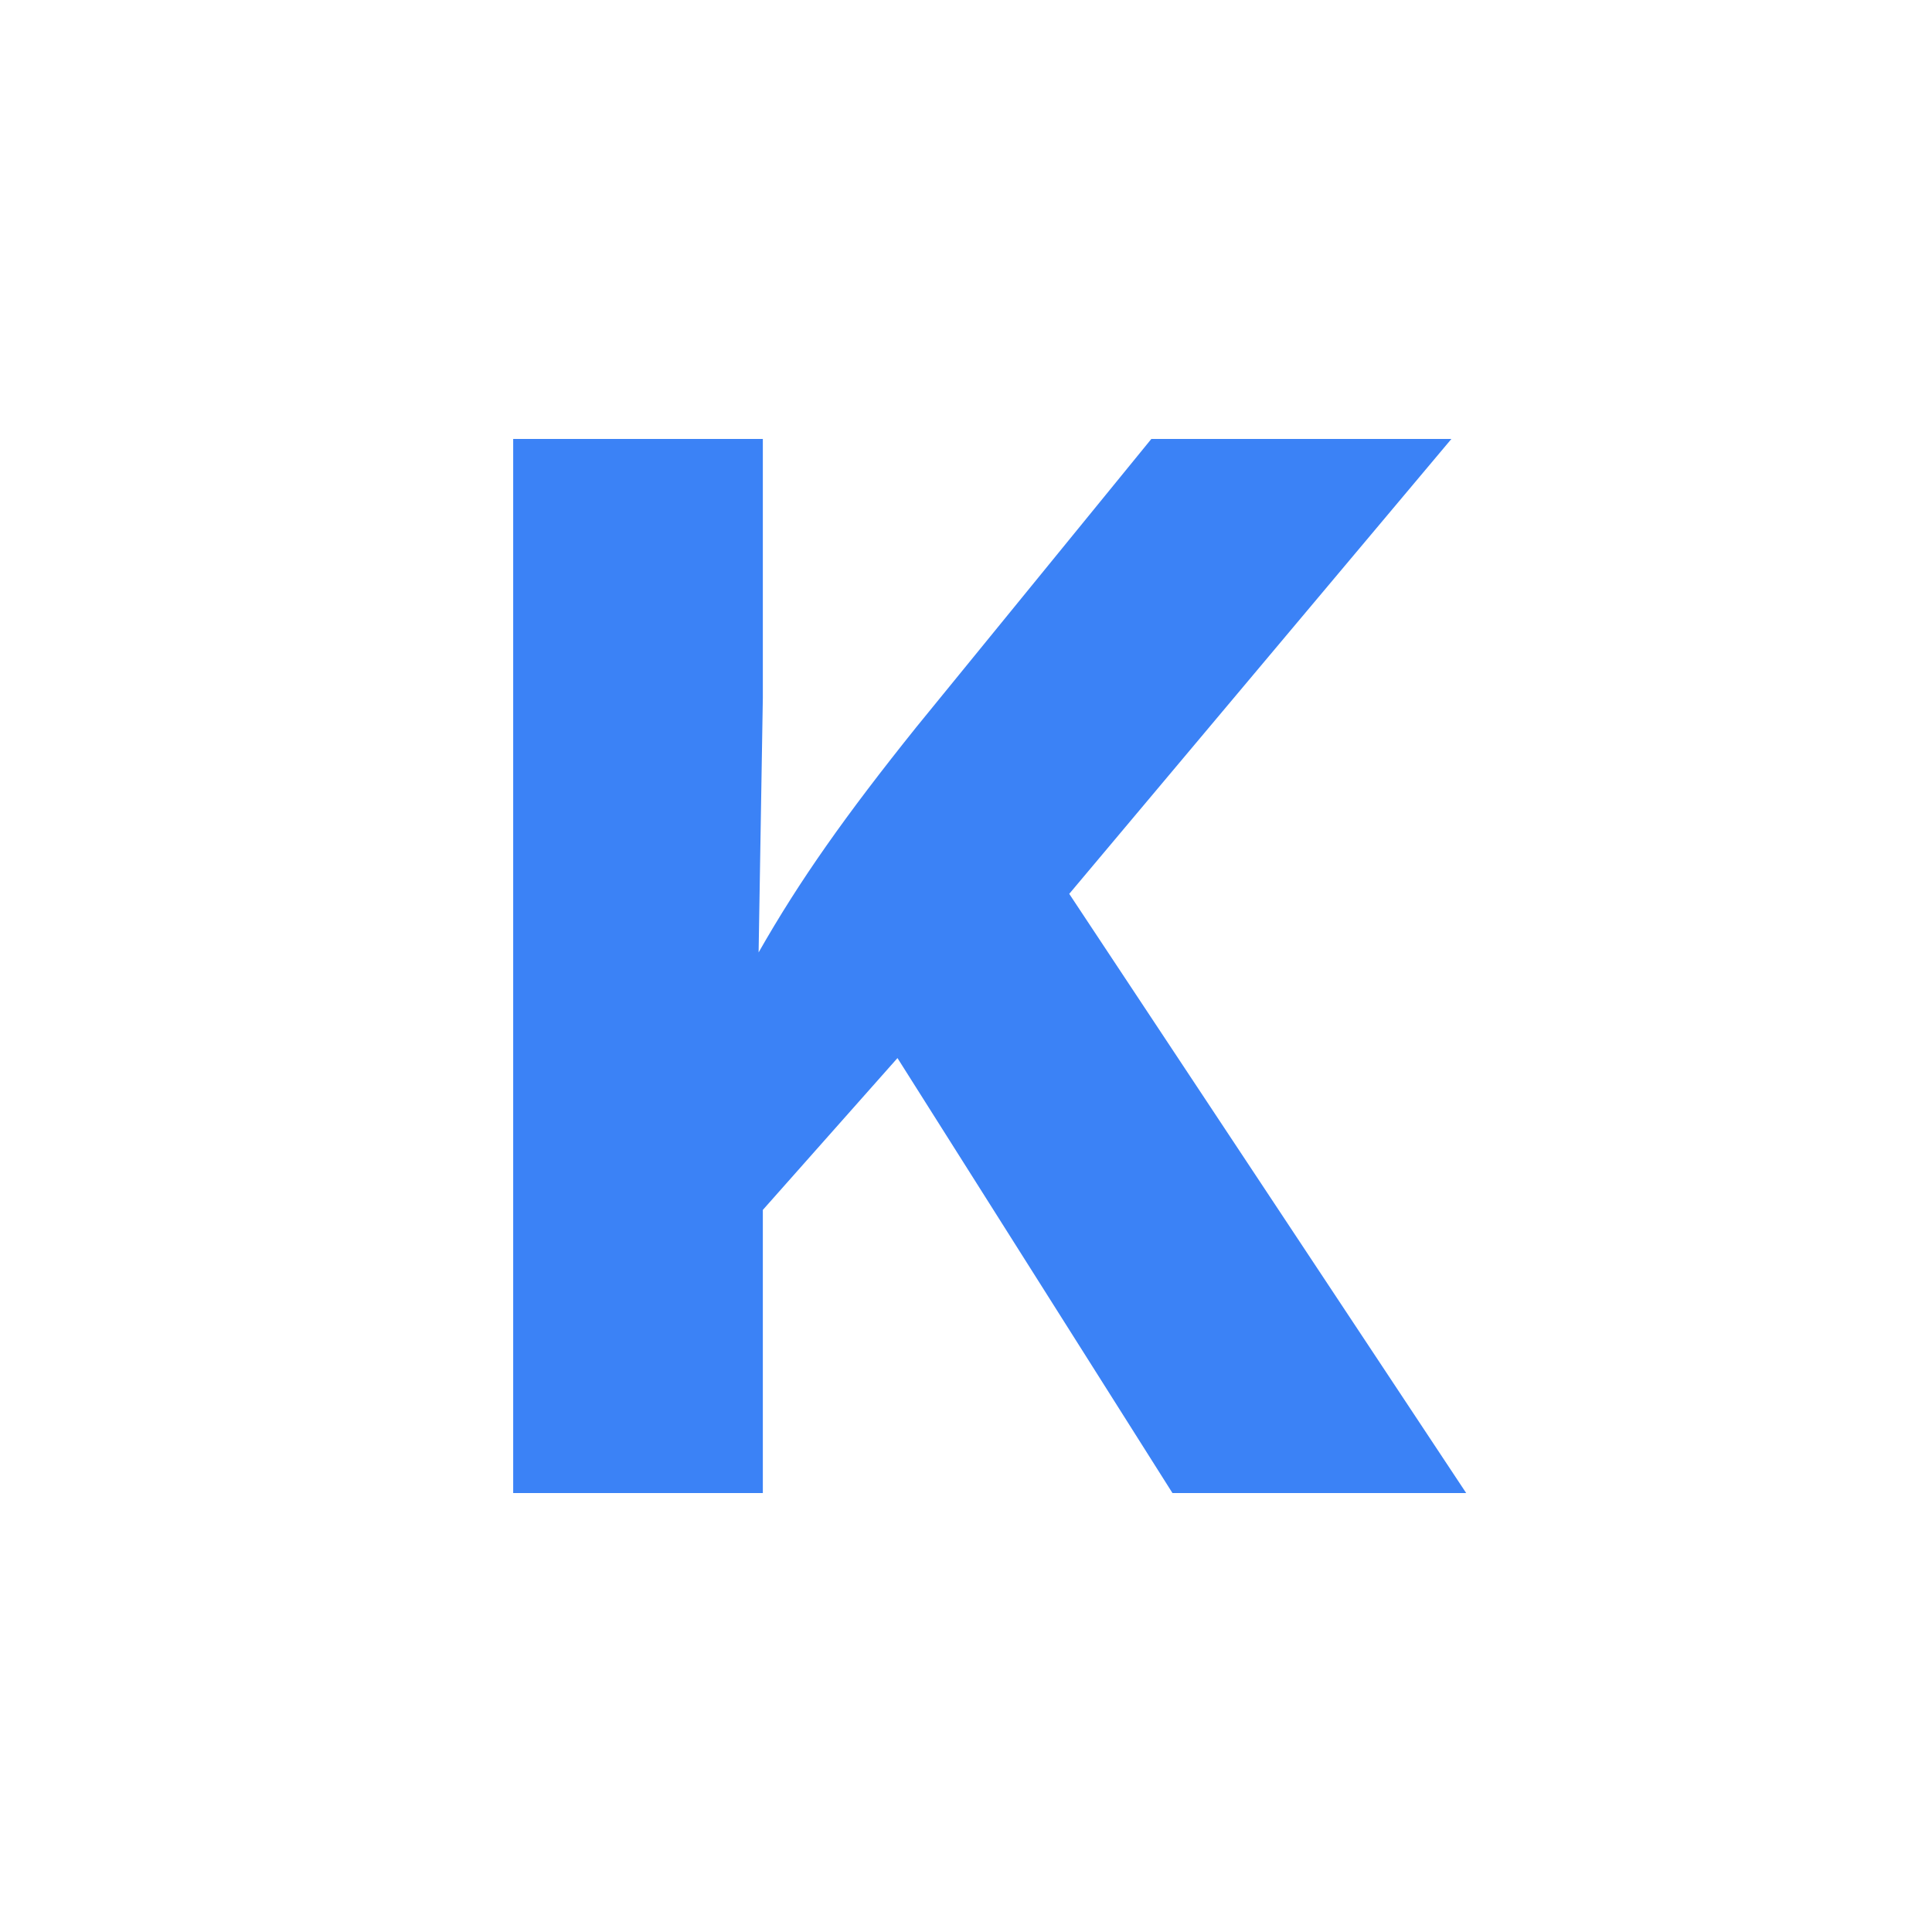
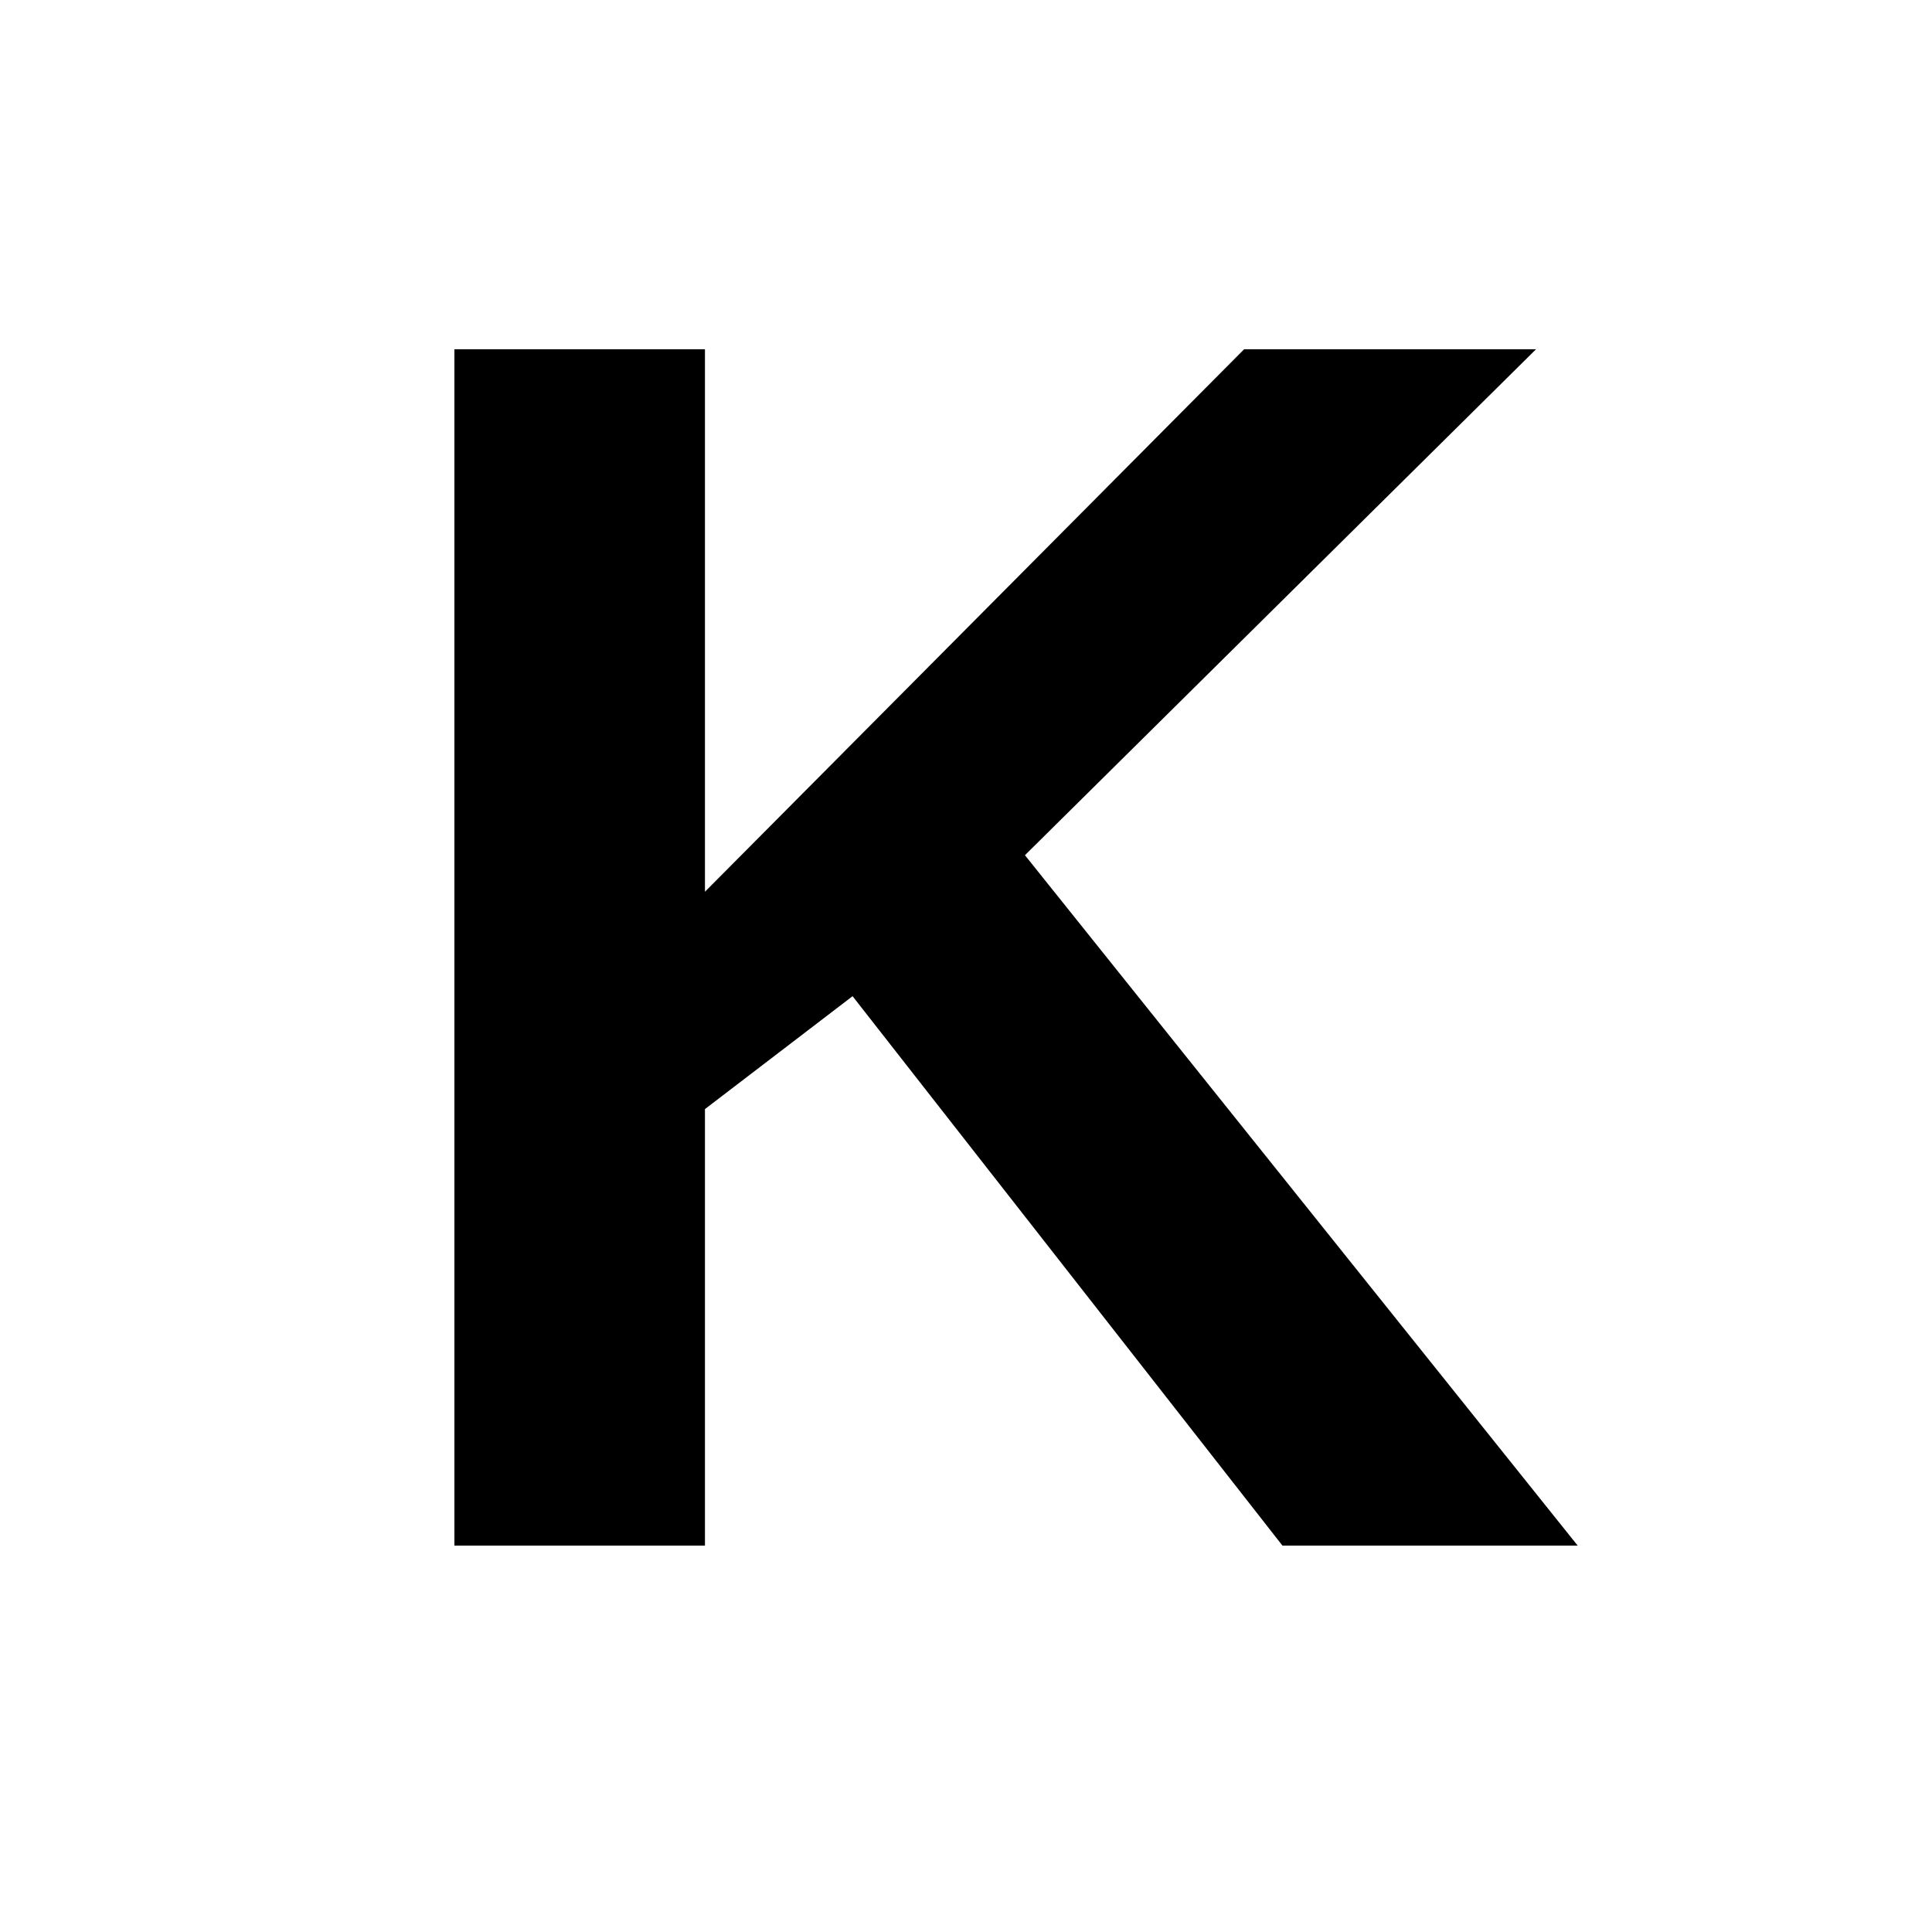
<svg xmlns="http://www.w3.org/2000/svg" viewBox="0 0 100 100">
-   <text x="50" y="50" font-family="system-ui, -apple-system, sans-serif" font-size="75" font-weight="800" fill="#3b82f6" text-anchor="middle" dominant-baseline="central">K</text>
+   <text x="50" y="80" font-family="Arial, sans-serif" font-size="90" font-weight="900" fill="#000000" text-anchor="middle">K</text>
</svg>
